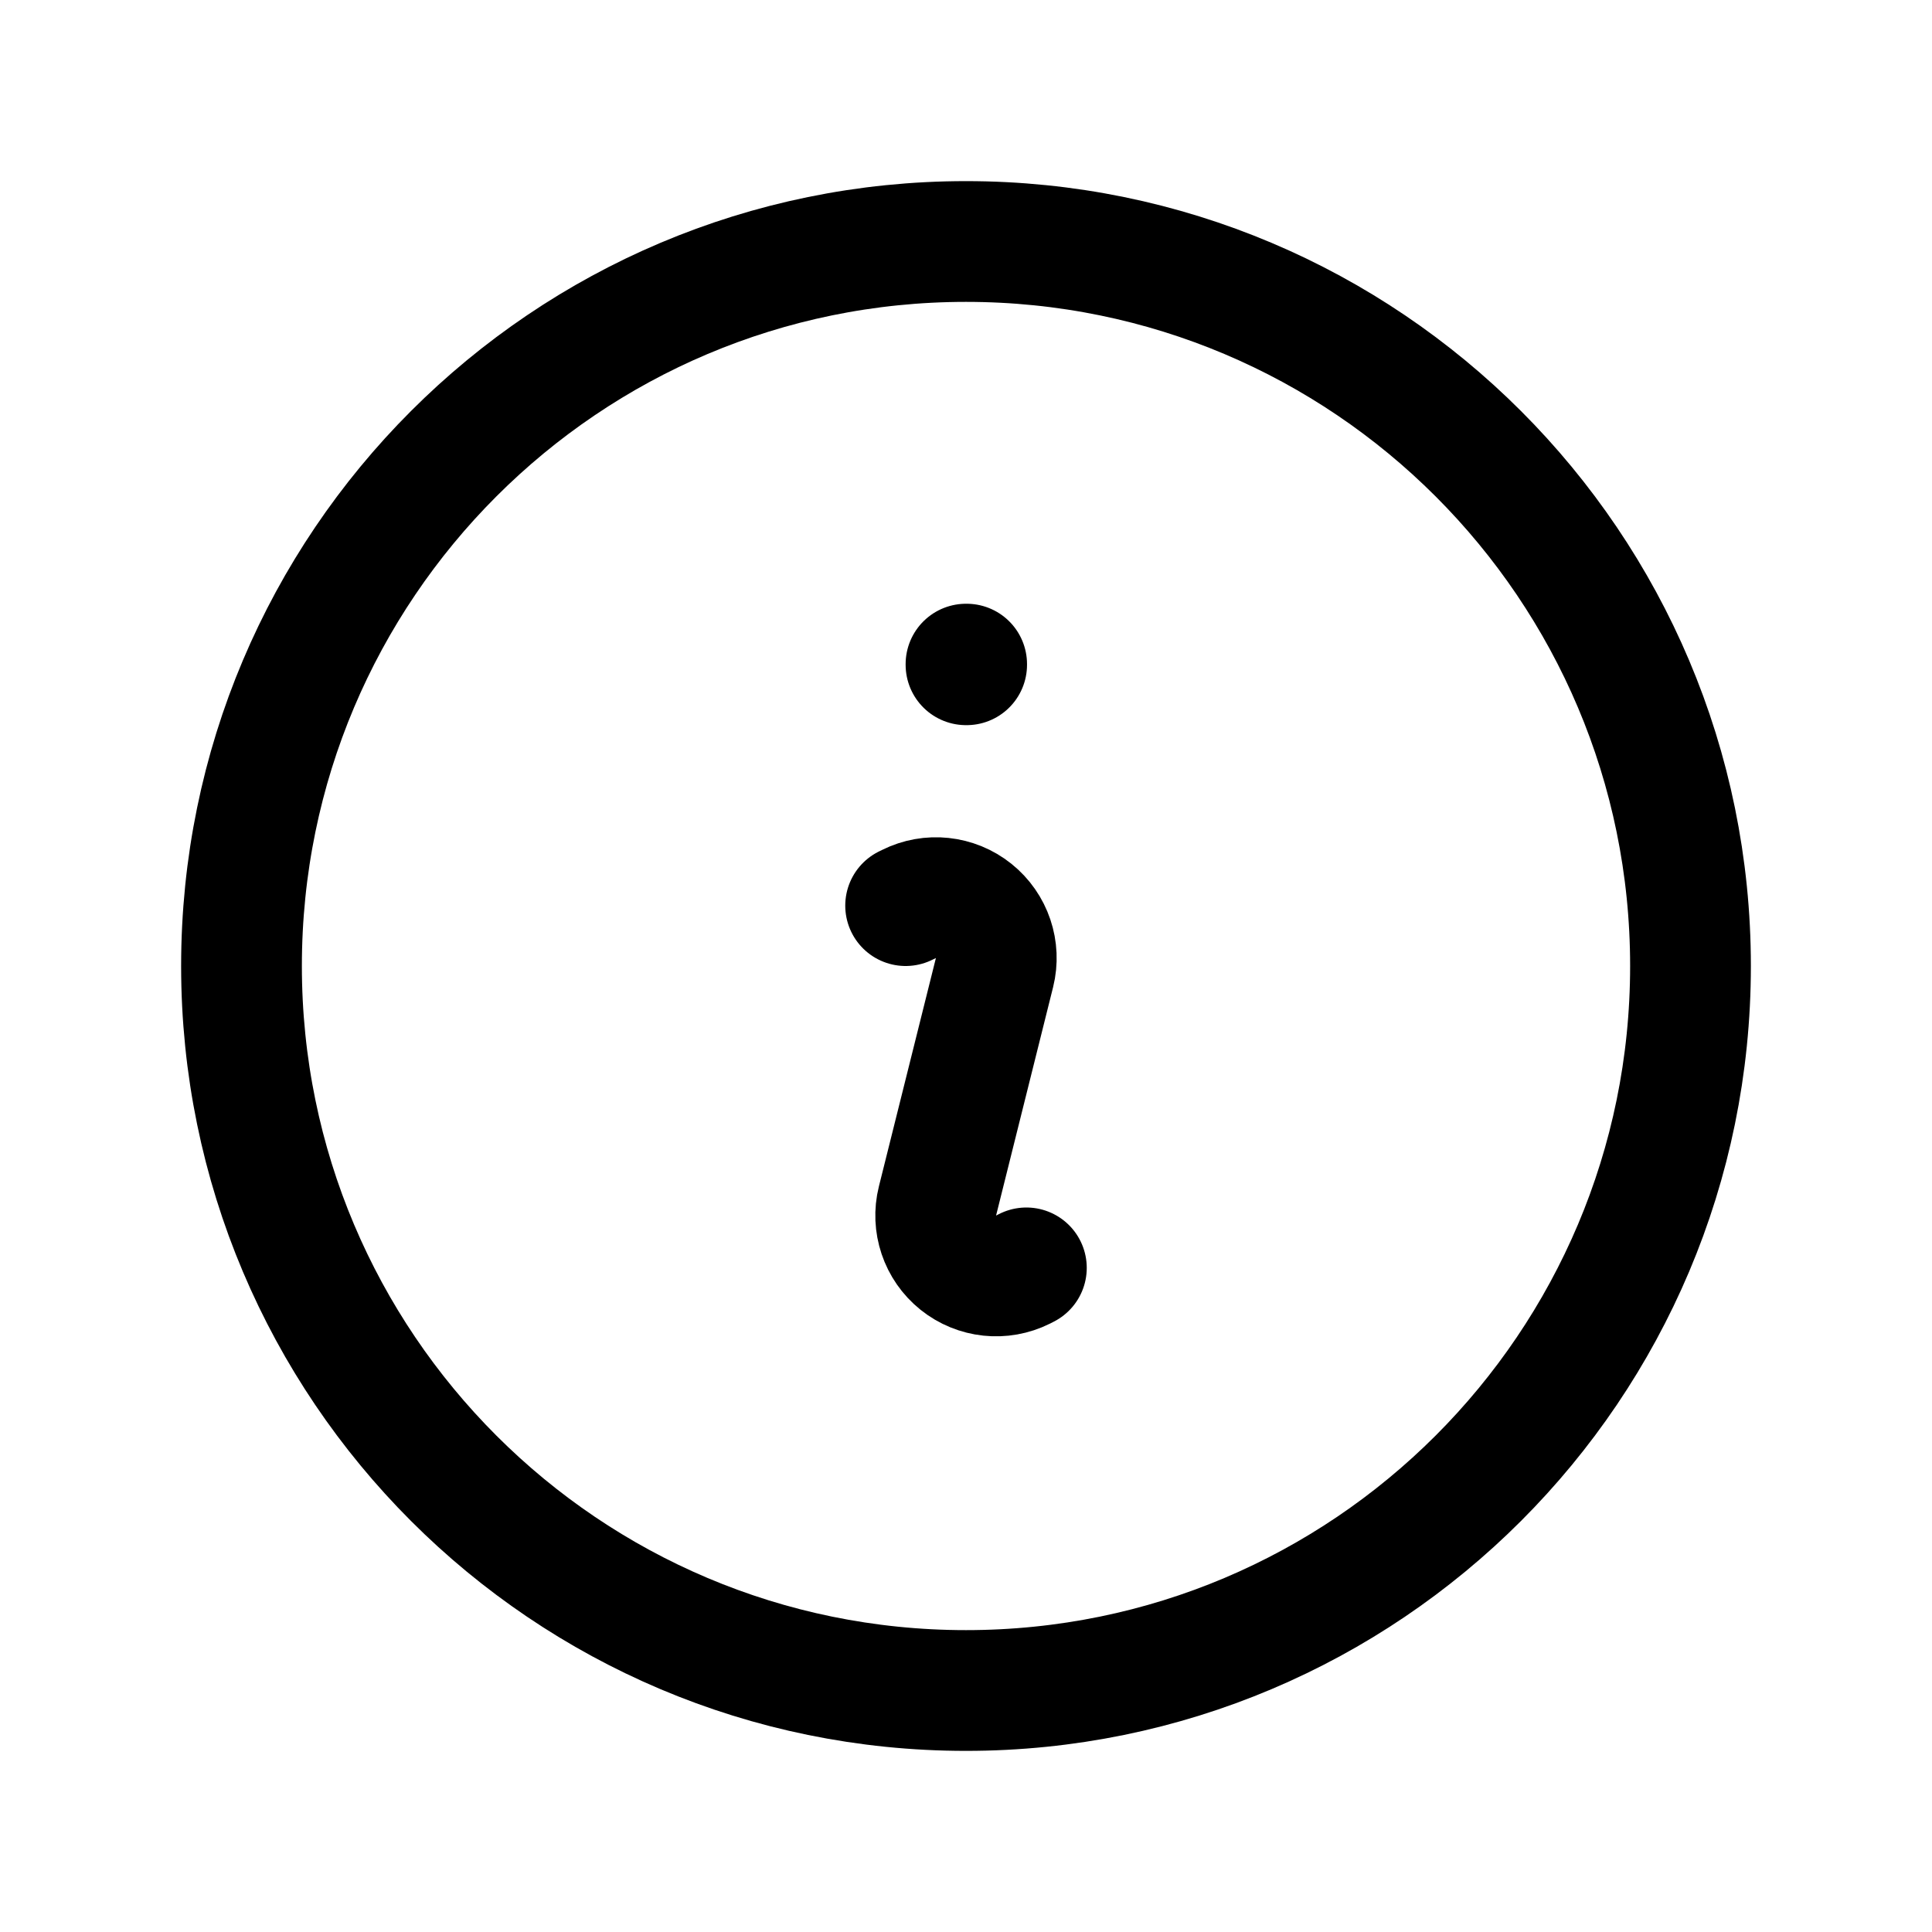
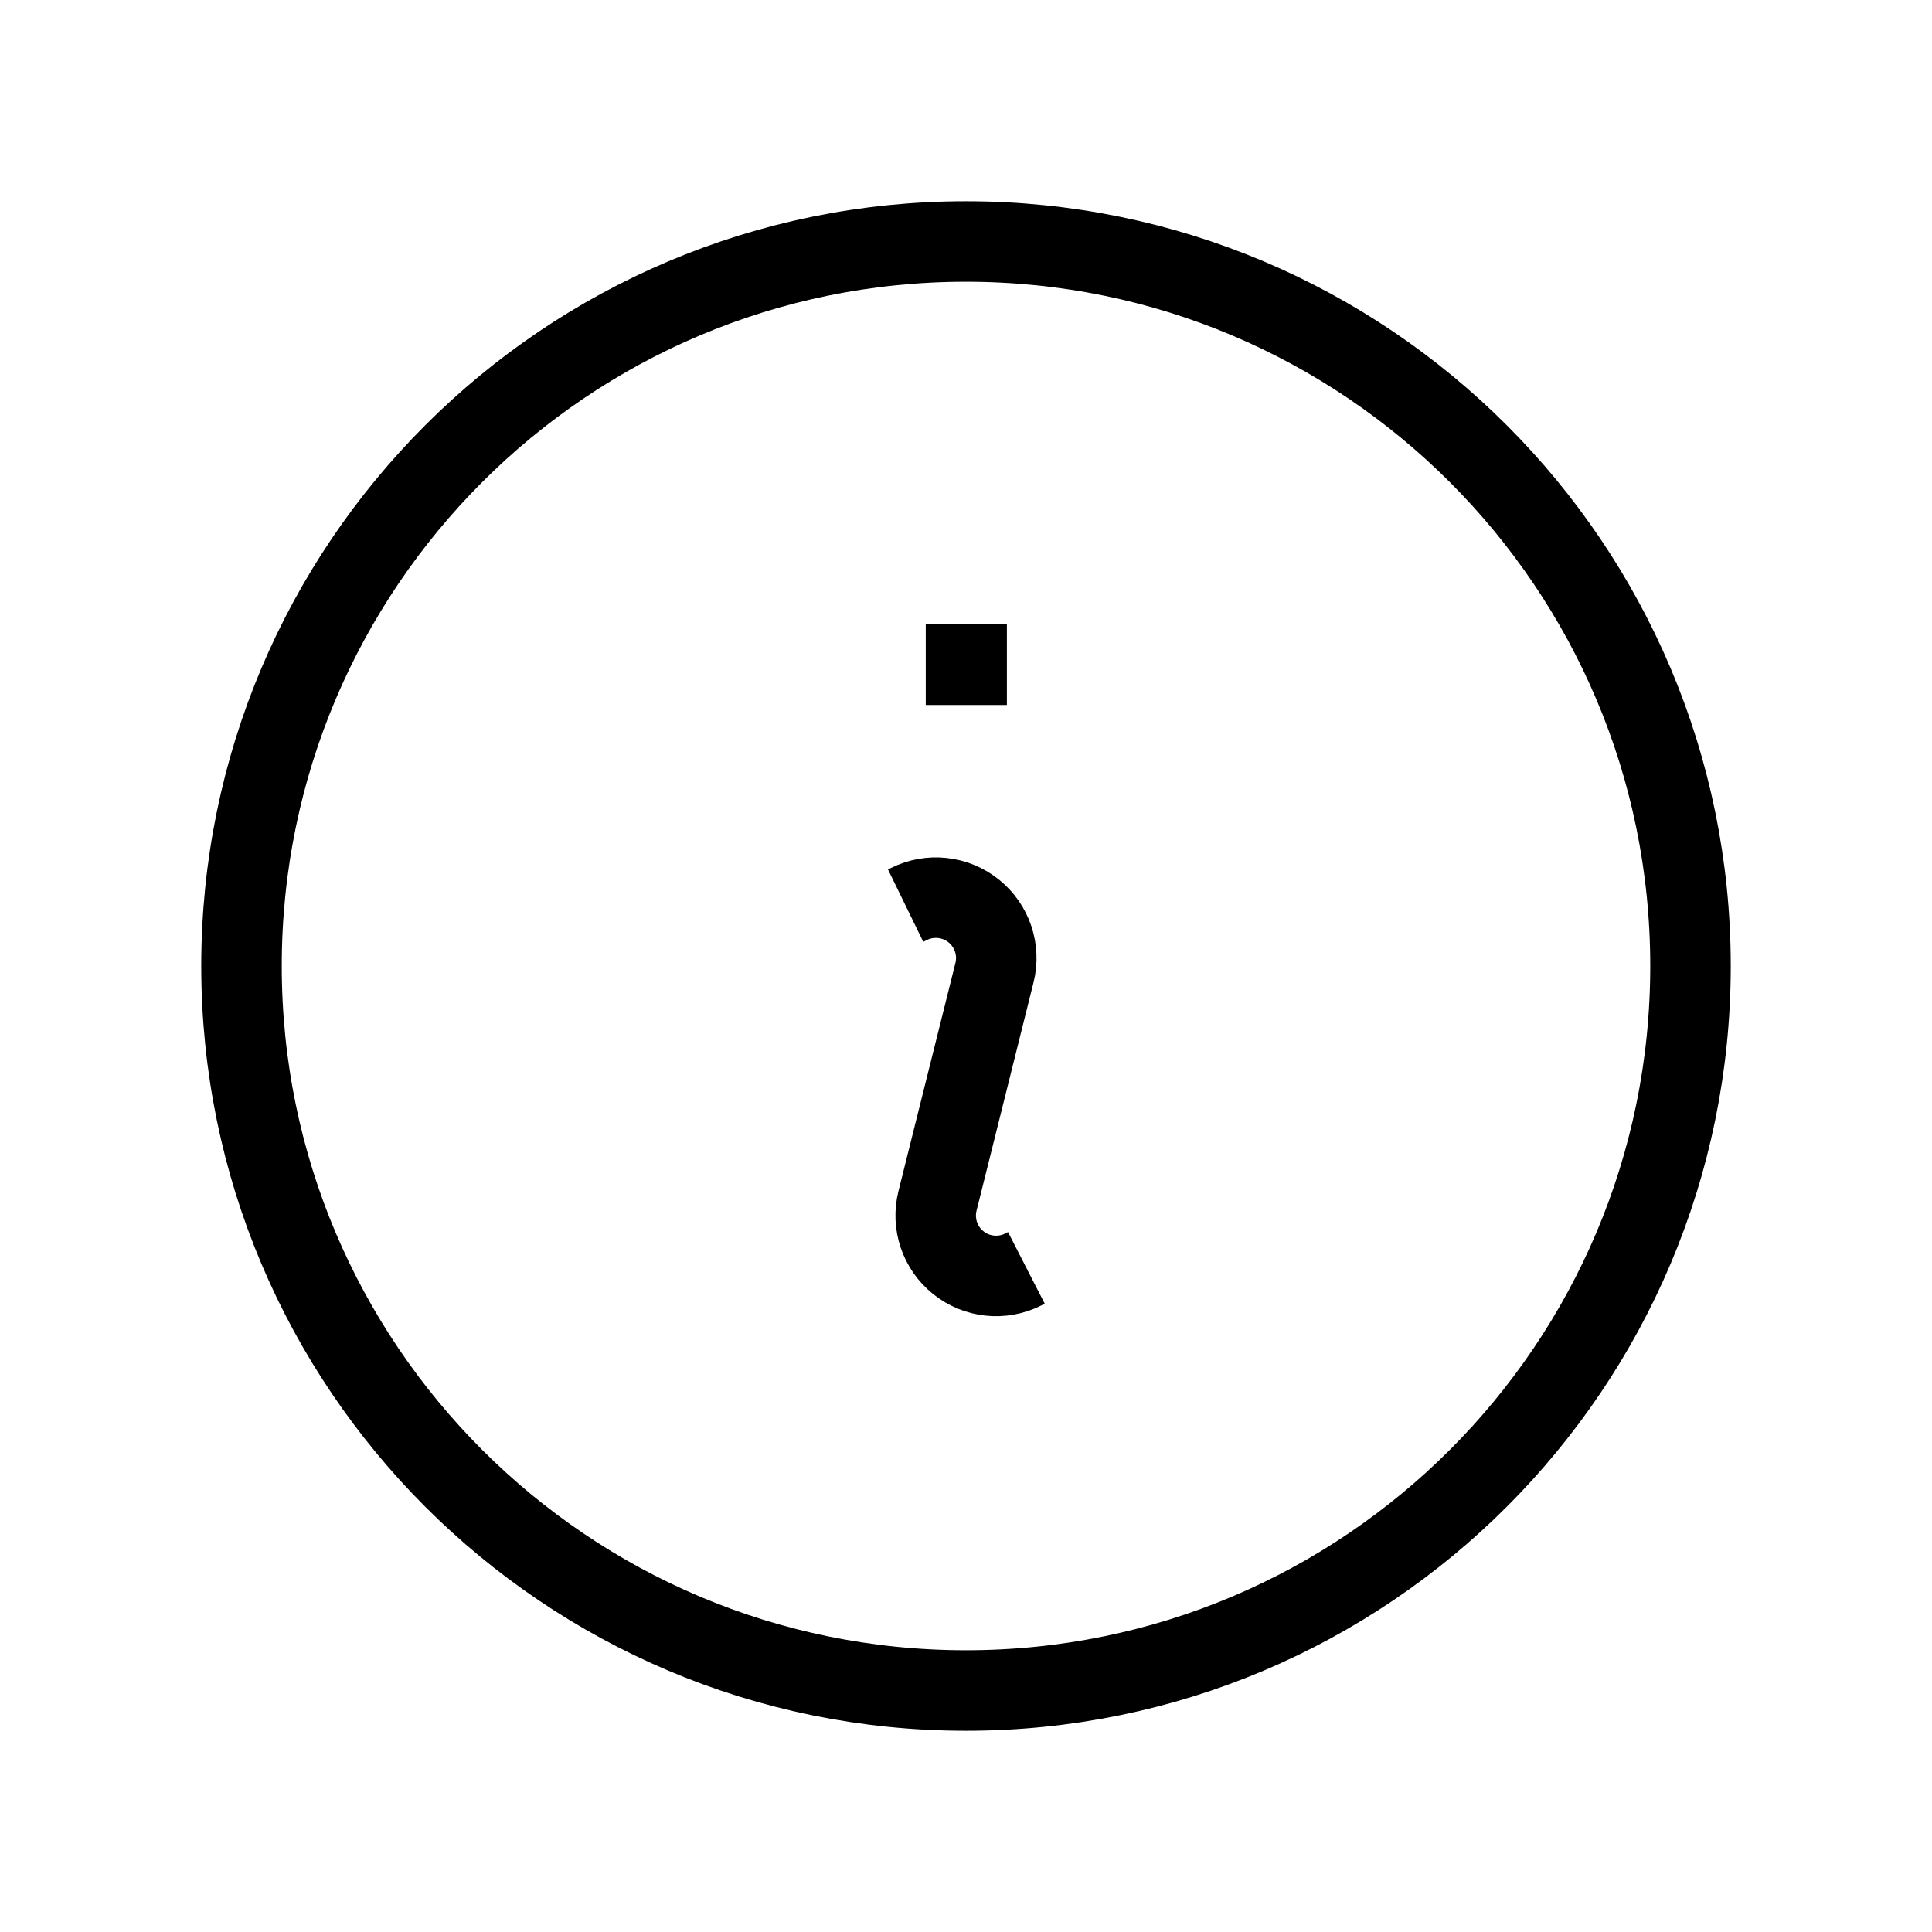
- <svg xmlns="http://www.w3.org/2000/svg" fill="none" viewBox="0 0 24 24" stroke-width="1.5" stroke="currentColor" class="w-6 h-6">
-   <path stroke-linecap="round" stroke-linejoin="round" d="M11.25 11.25l.041-.02a.75.75 0 011.063.852l-.708 2.836a.75.75 0 001.063.853l.041-.021M21 12a9 9 0 11-18 0 9 9 0 0118 0zm-9-3.75h.008v.008H12V8.25z" />
+ <svg xmlns="http://www.w3.org/2000/svg" fill="none" viewBox="0 0 24 24" strokeWidth="1.5" stroke="currentColor" className="w-6 h-6">
+   <path strokeLinecap="round" strokeLinejoin="round" d="M11.25 11.25l.041-.02a.75.75 0 011.063.852l-.708 2.836a.75.75 0 001.063.853l.041-.021M21 12a9 9 0 11-18 0 9 9 0 0118 0zm-9-3.75h.008v.008H12V8.25z" />
</svg>
